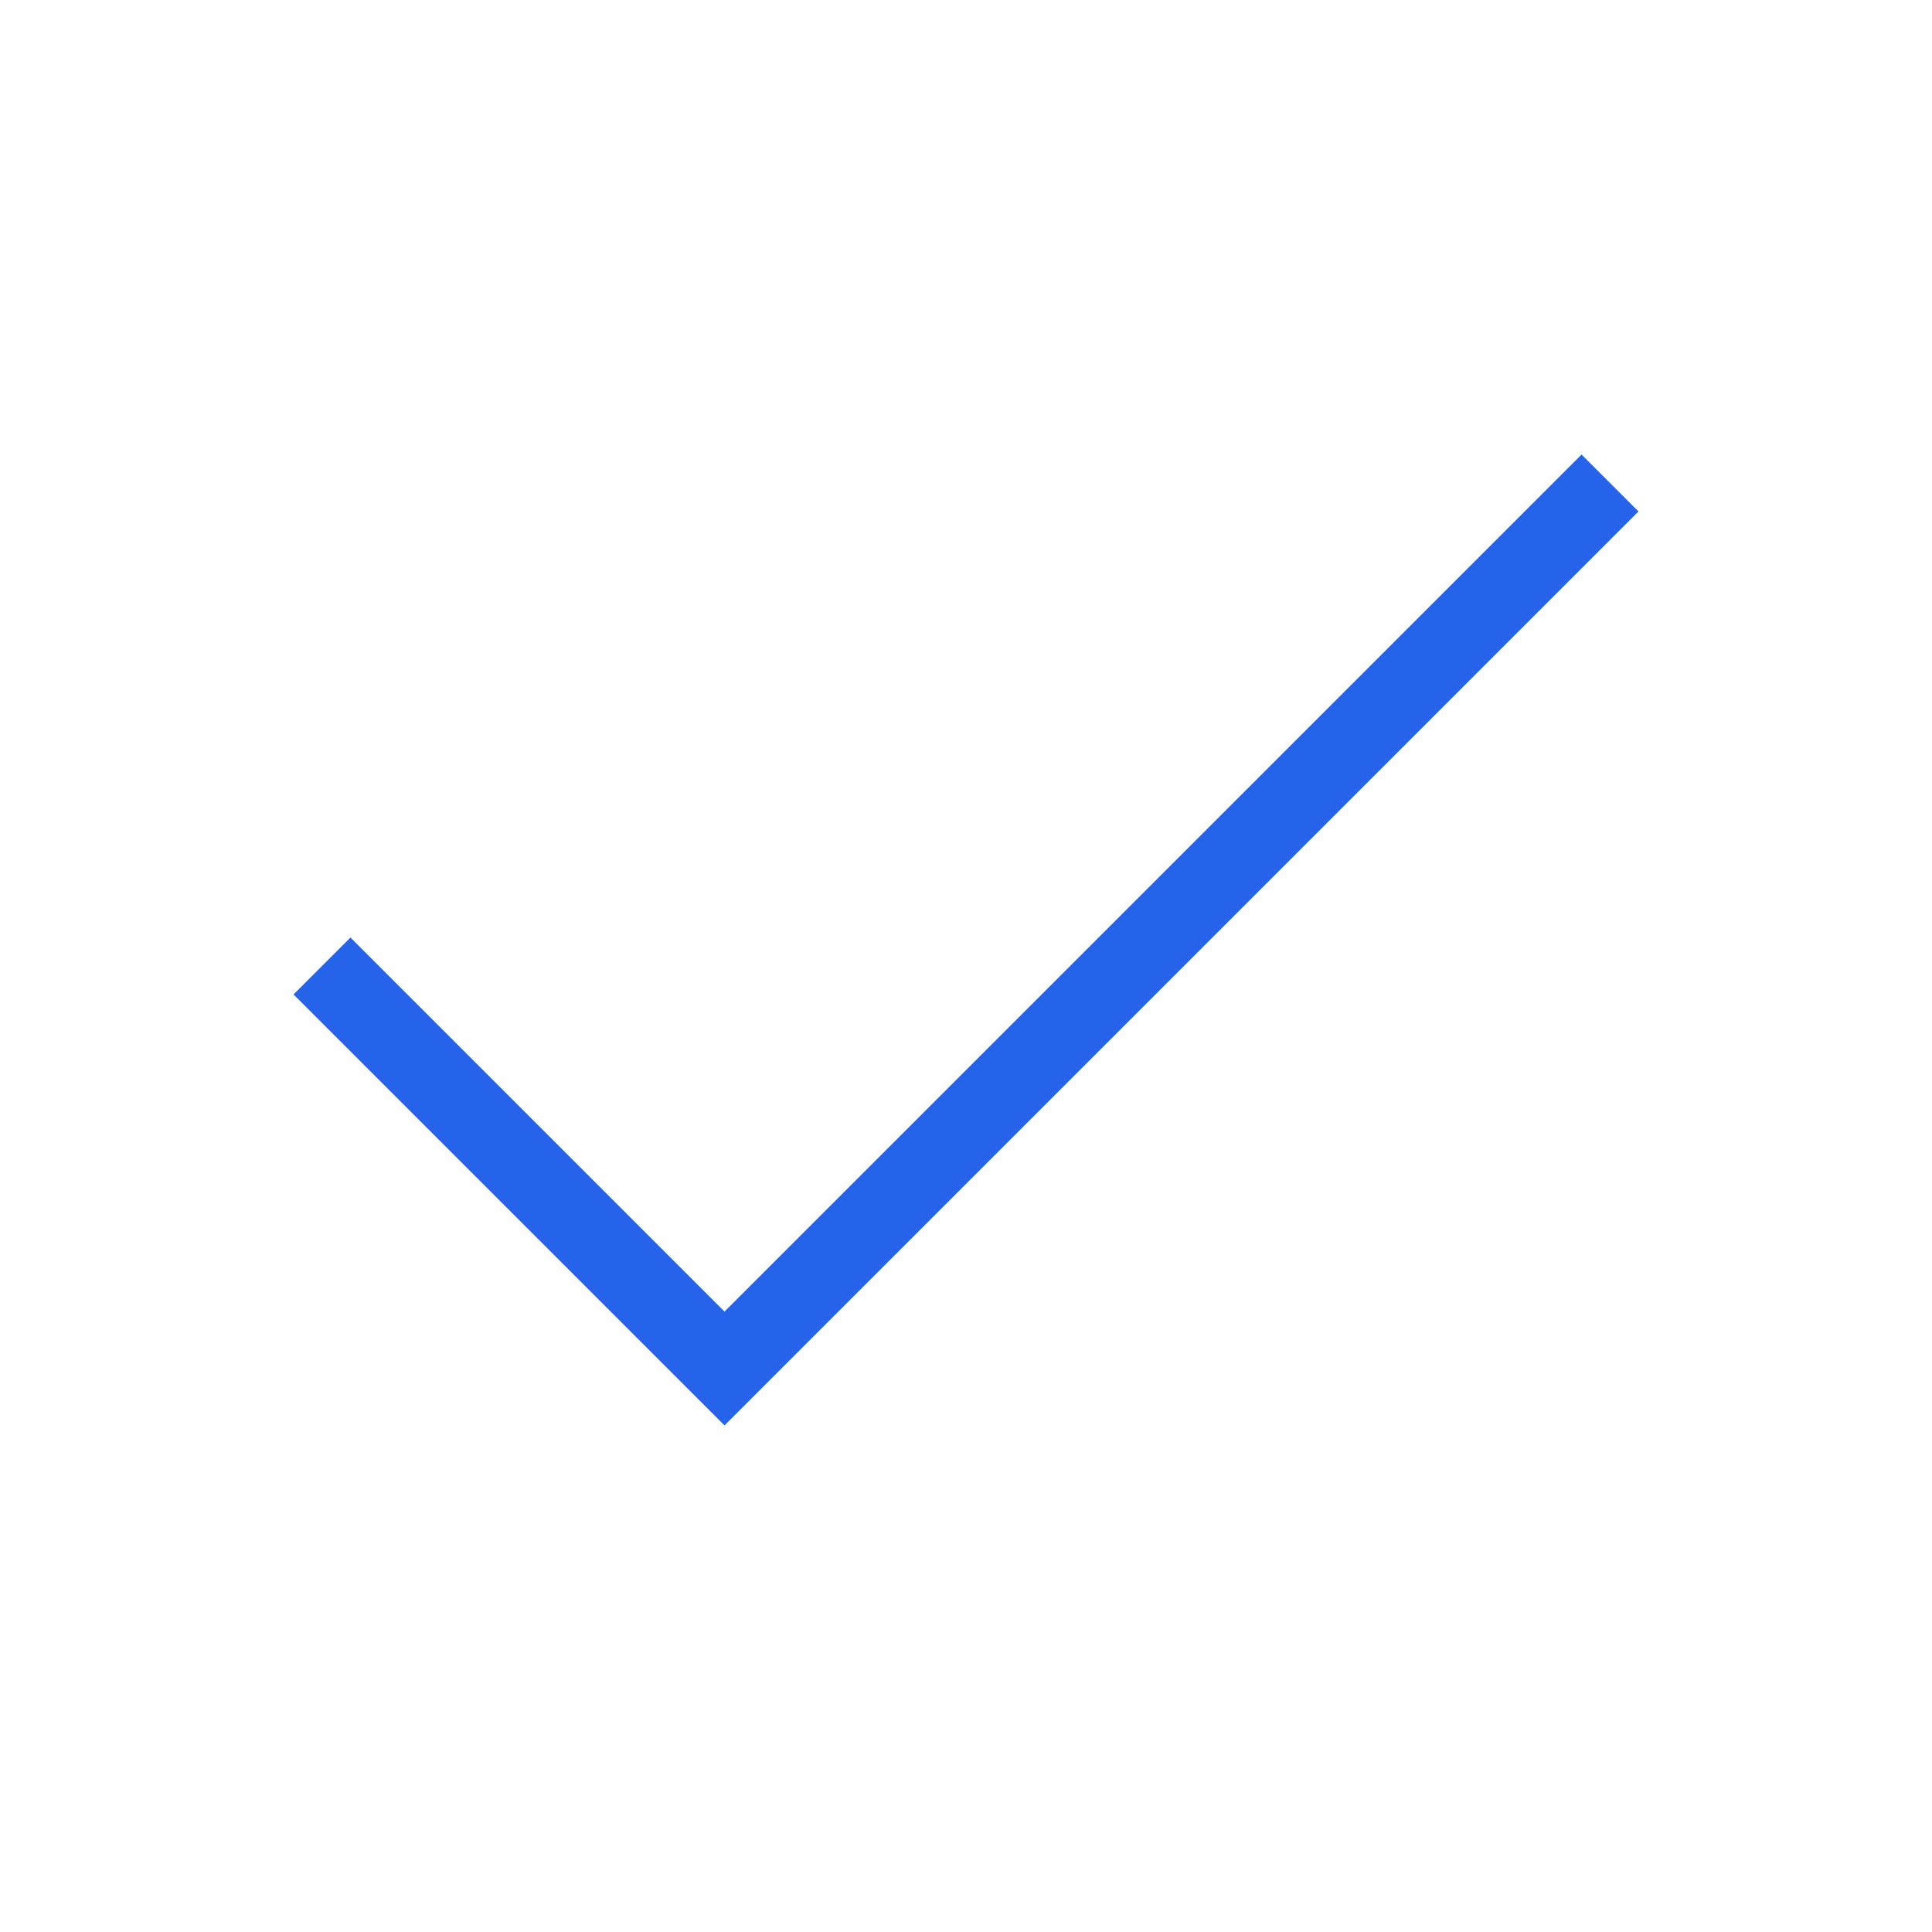
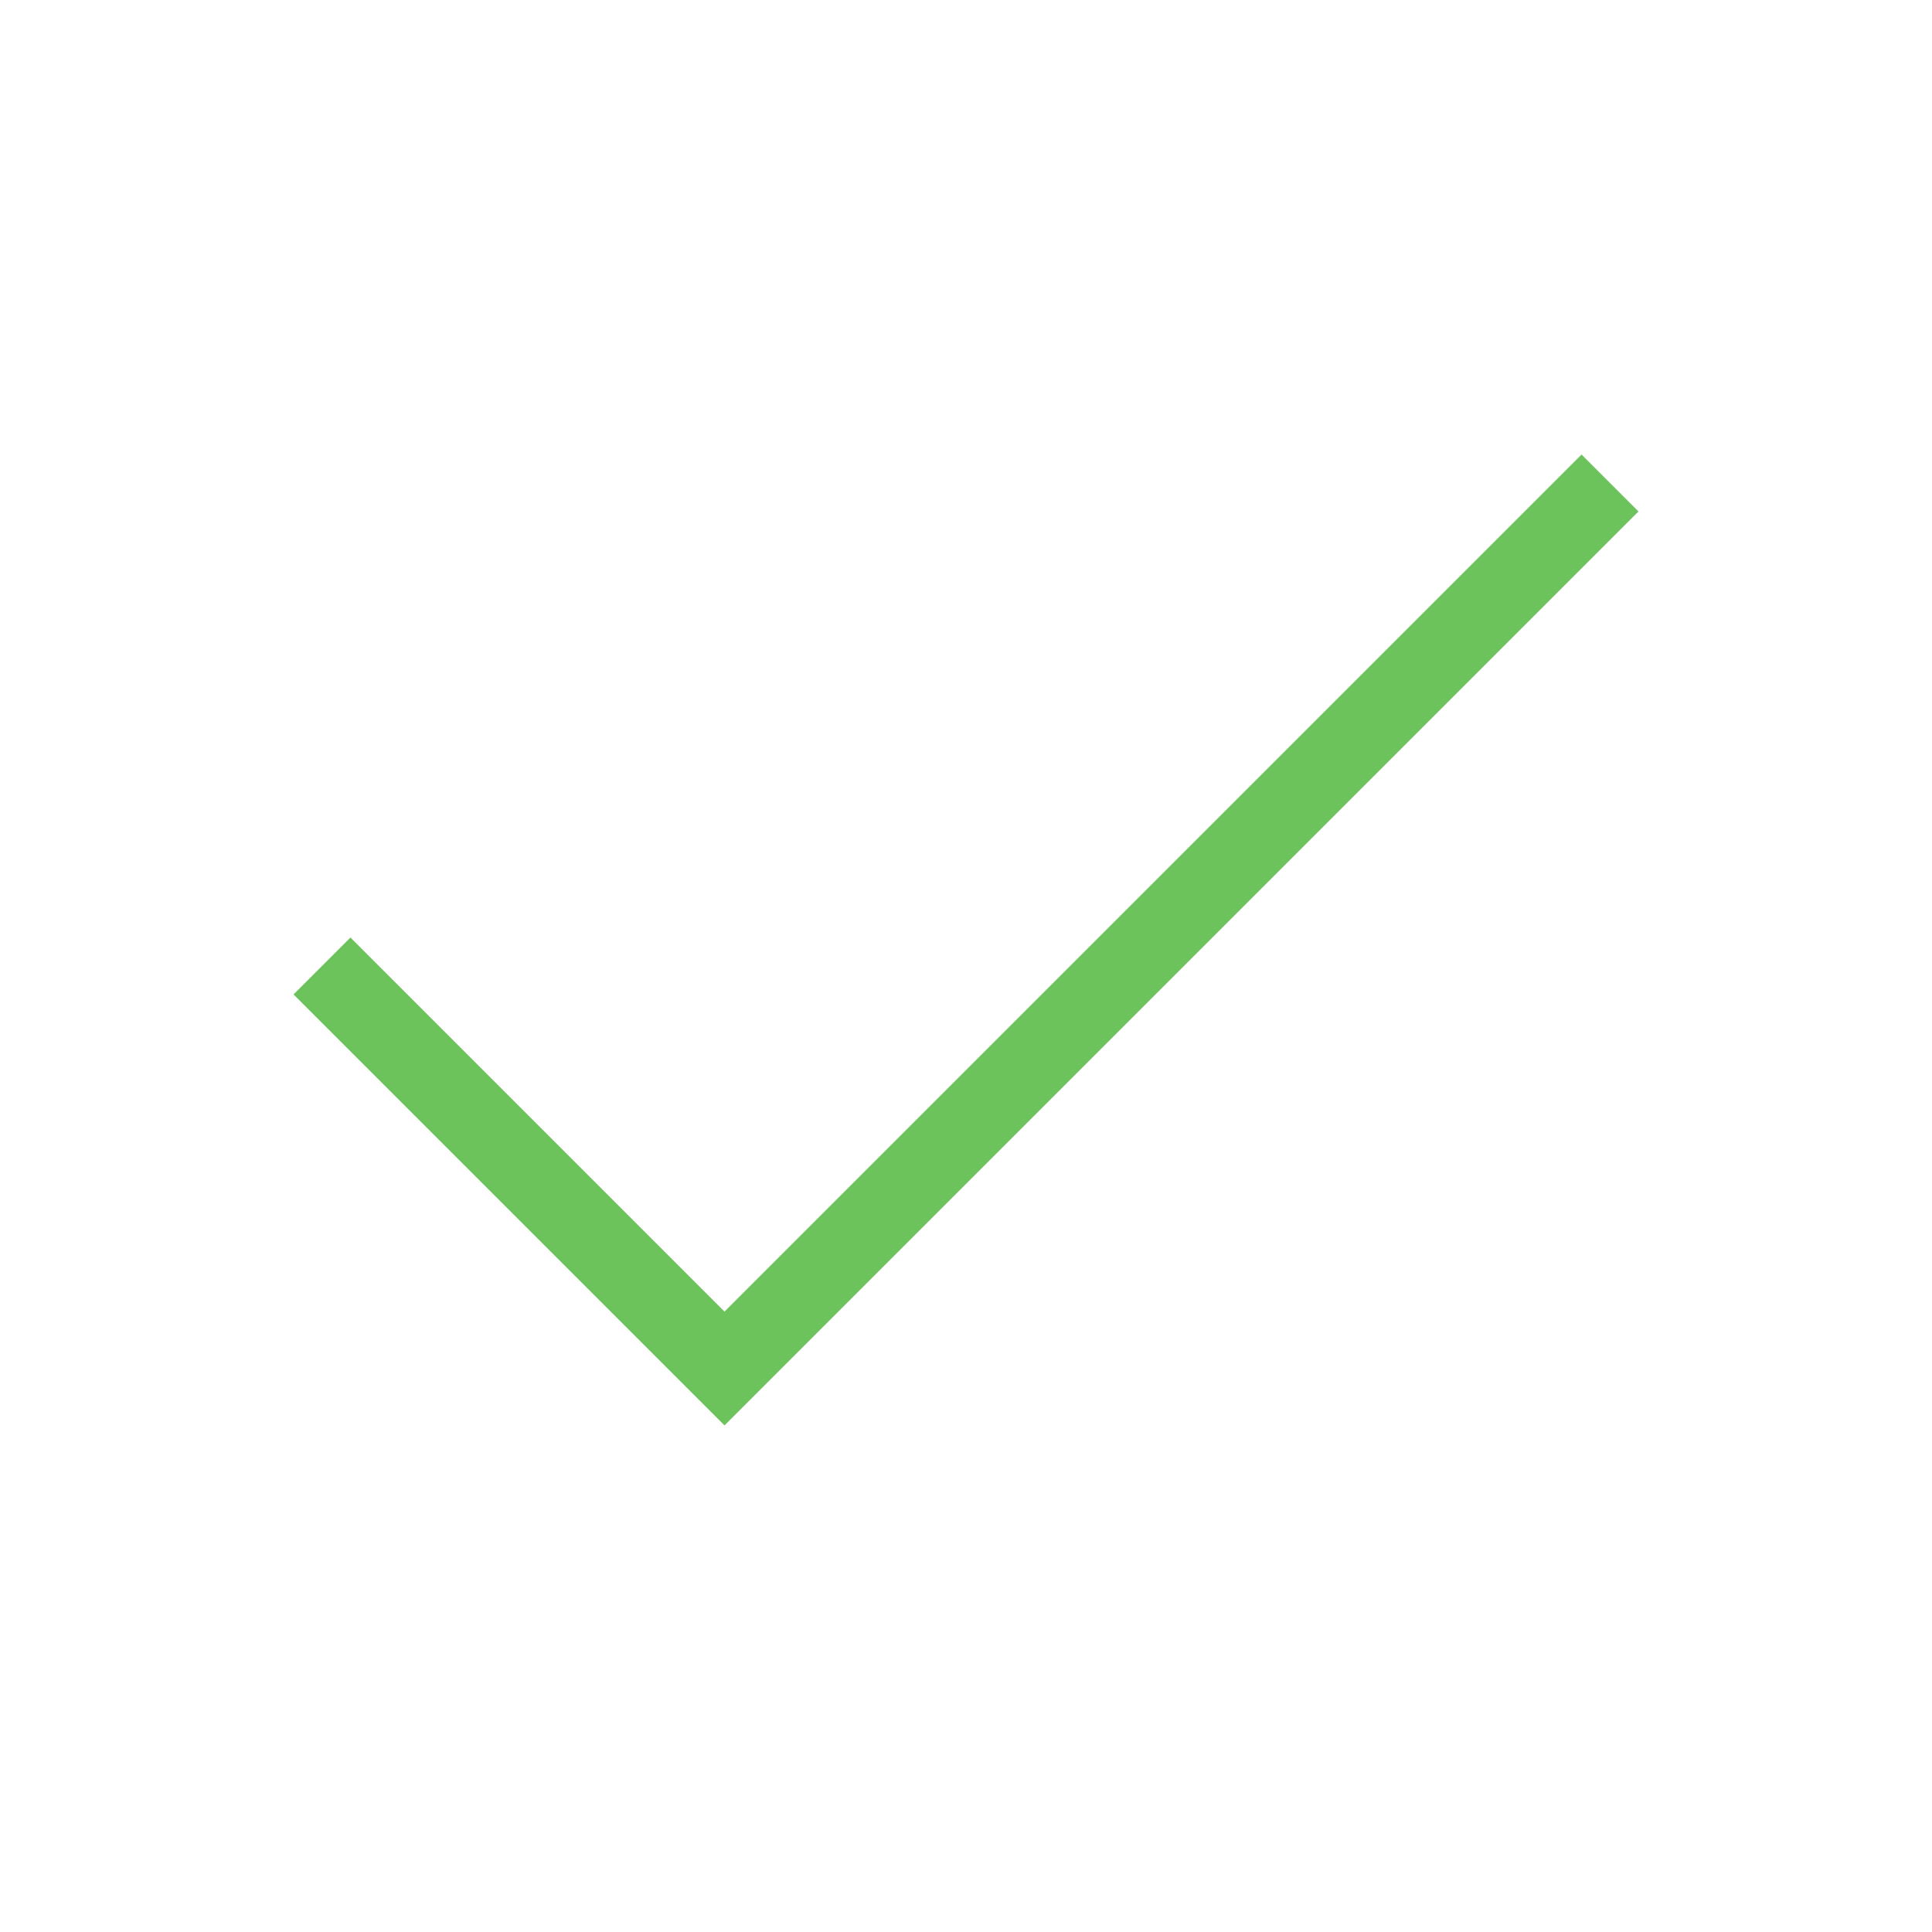
- <svg xmlns="http://www.w3.org/2000/svg" fill="none" shapeRendering="geometricPrecision" stroke="#2563eb" strokeLinecap="round" strokeLinejoin="round" strokeWidth="1.5" viewBox="0 0 24 24" width="14" height="14" version="1.1" id="svg4">
+ <svg xmlns="http://www.w3.org/2000/svg" fill="none" shapeRendering="geometricPrecision" stroke="#6cc25b" strokeLinecap="round" strokeLinejoin="round" strokeWidth="1.5" viewBox="0 0 24 24" width="14" height="14" version="1.1" id="svg4">
  <defs id="defs8" />
  <path d="M20 6L9 17l-5-5" id="path2" />
</svg>
